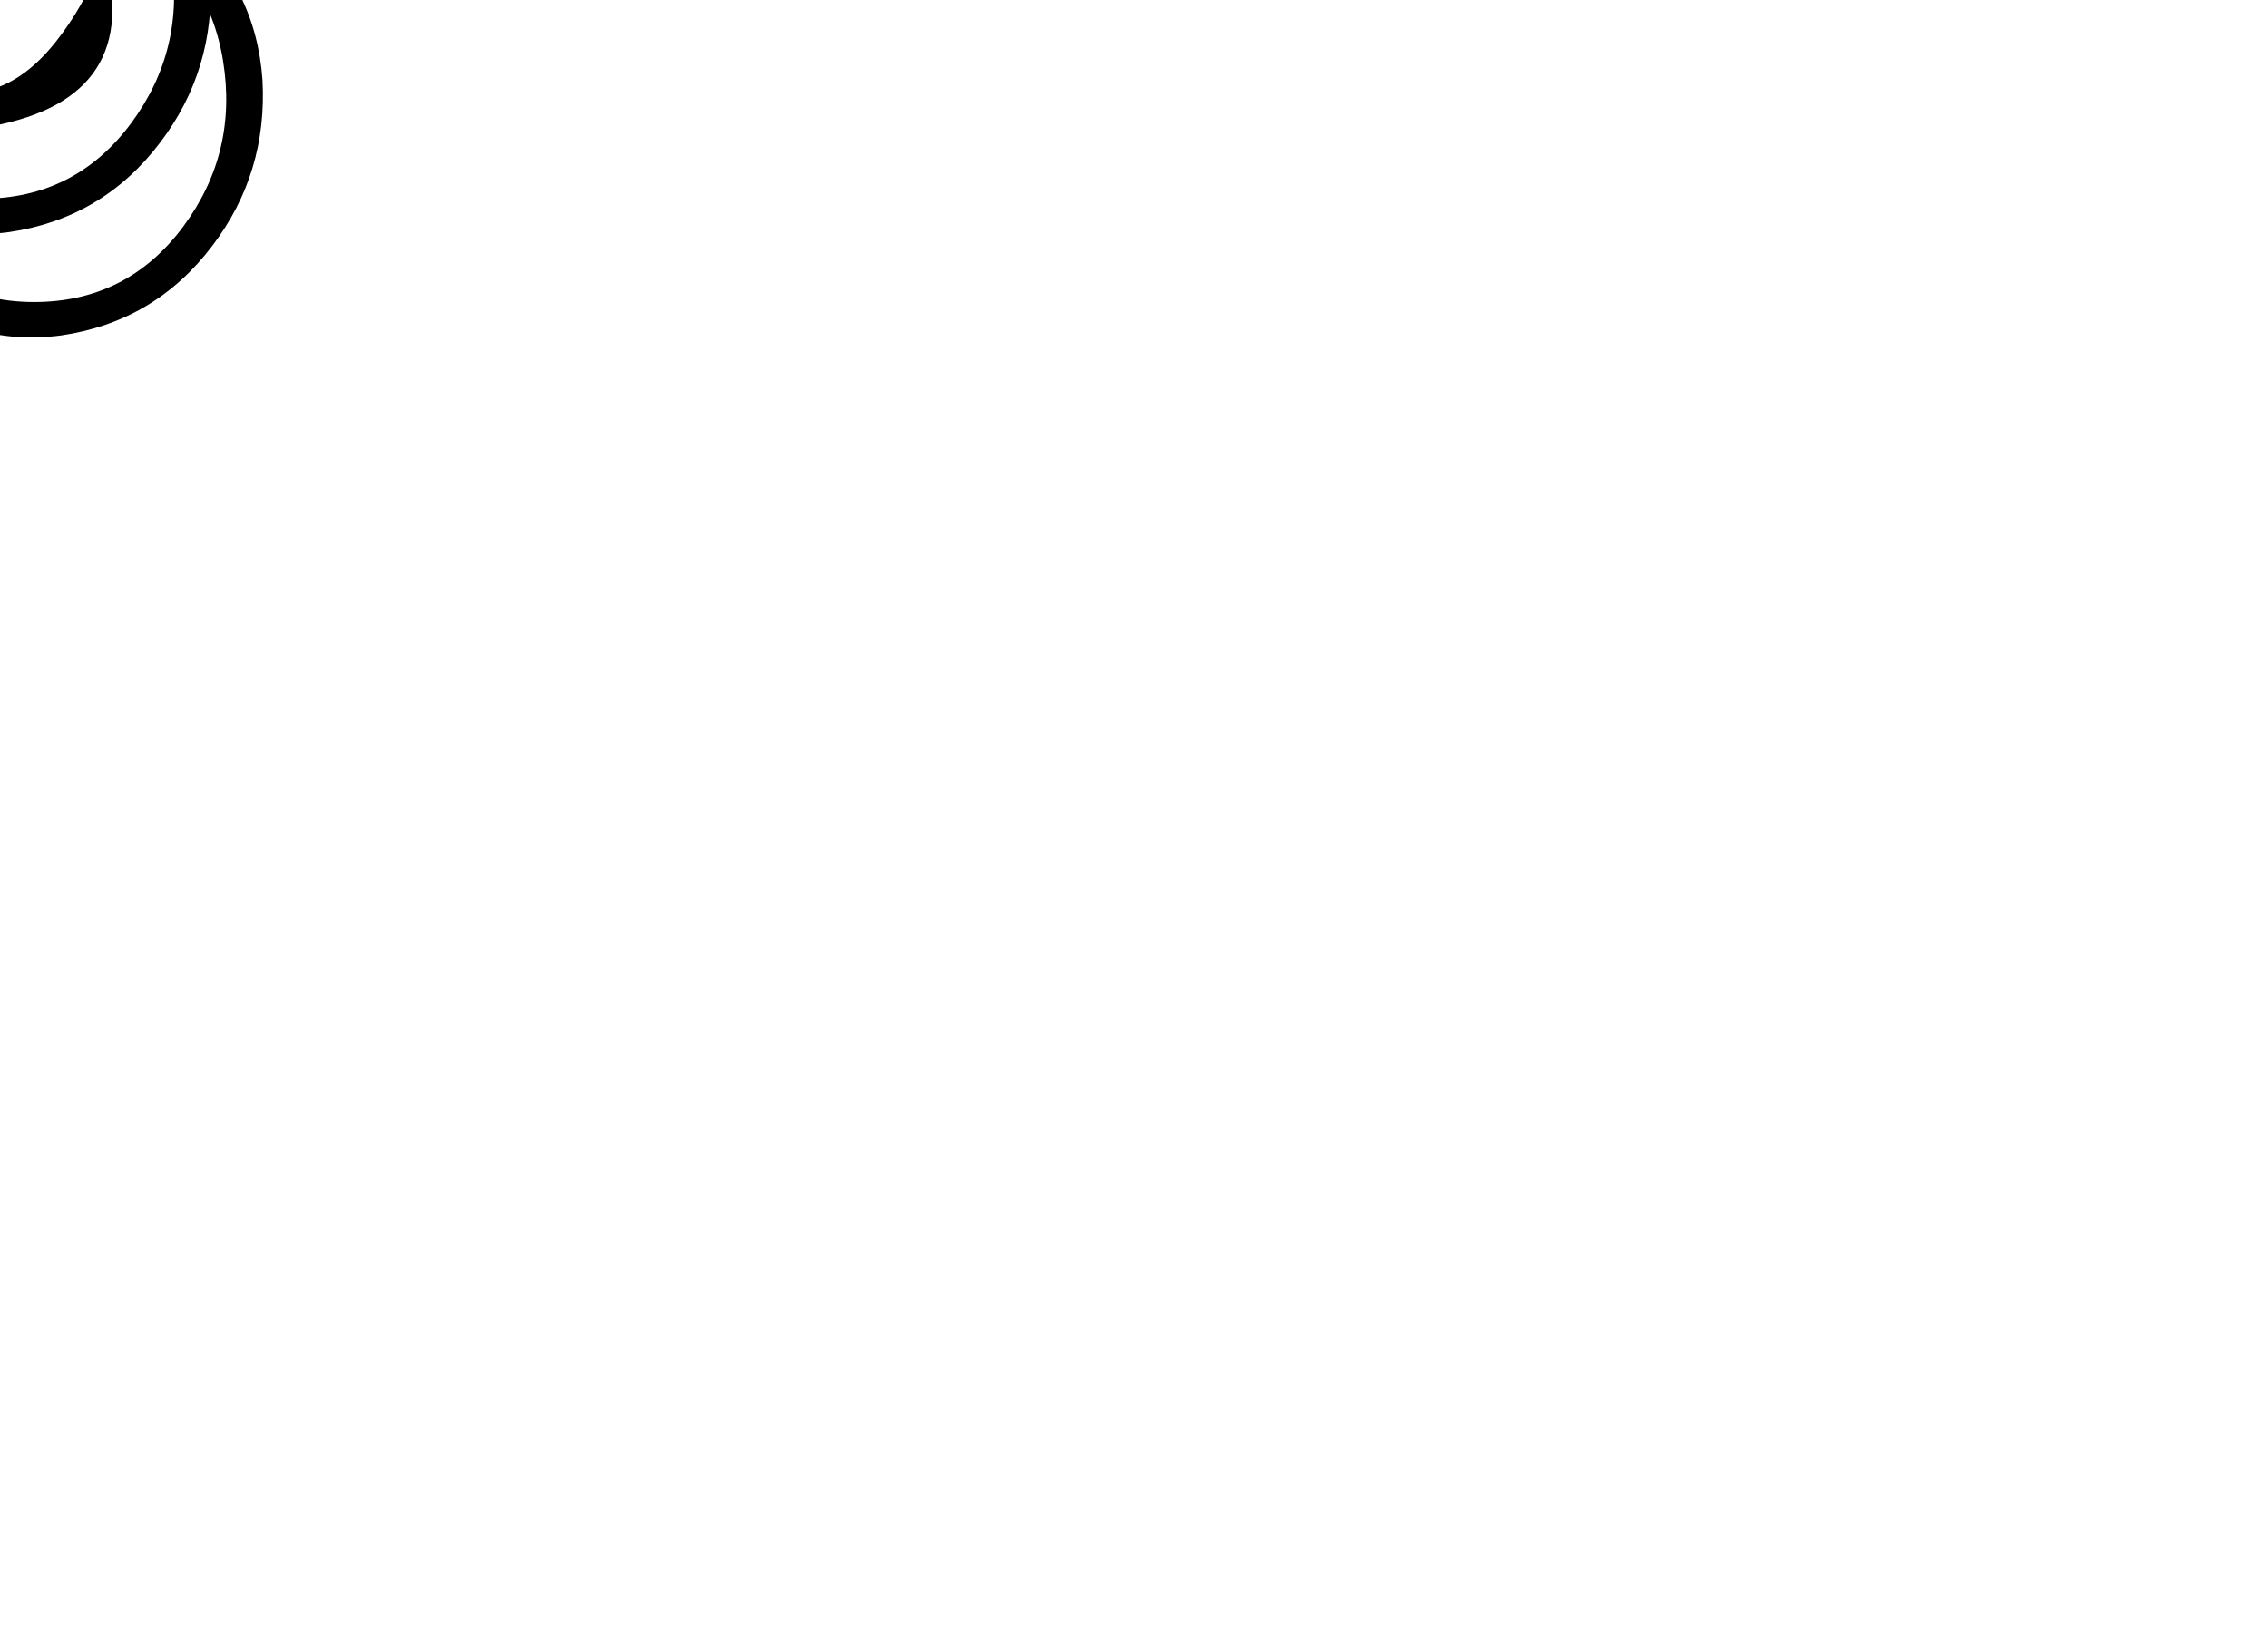
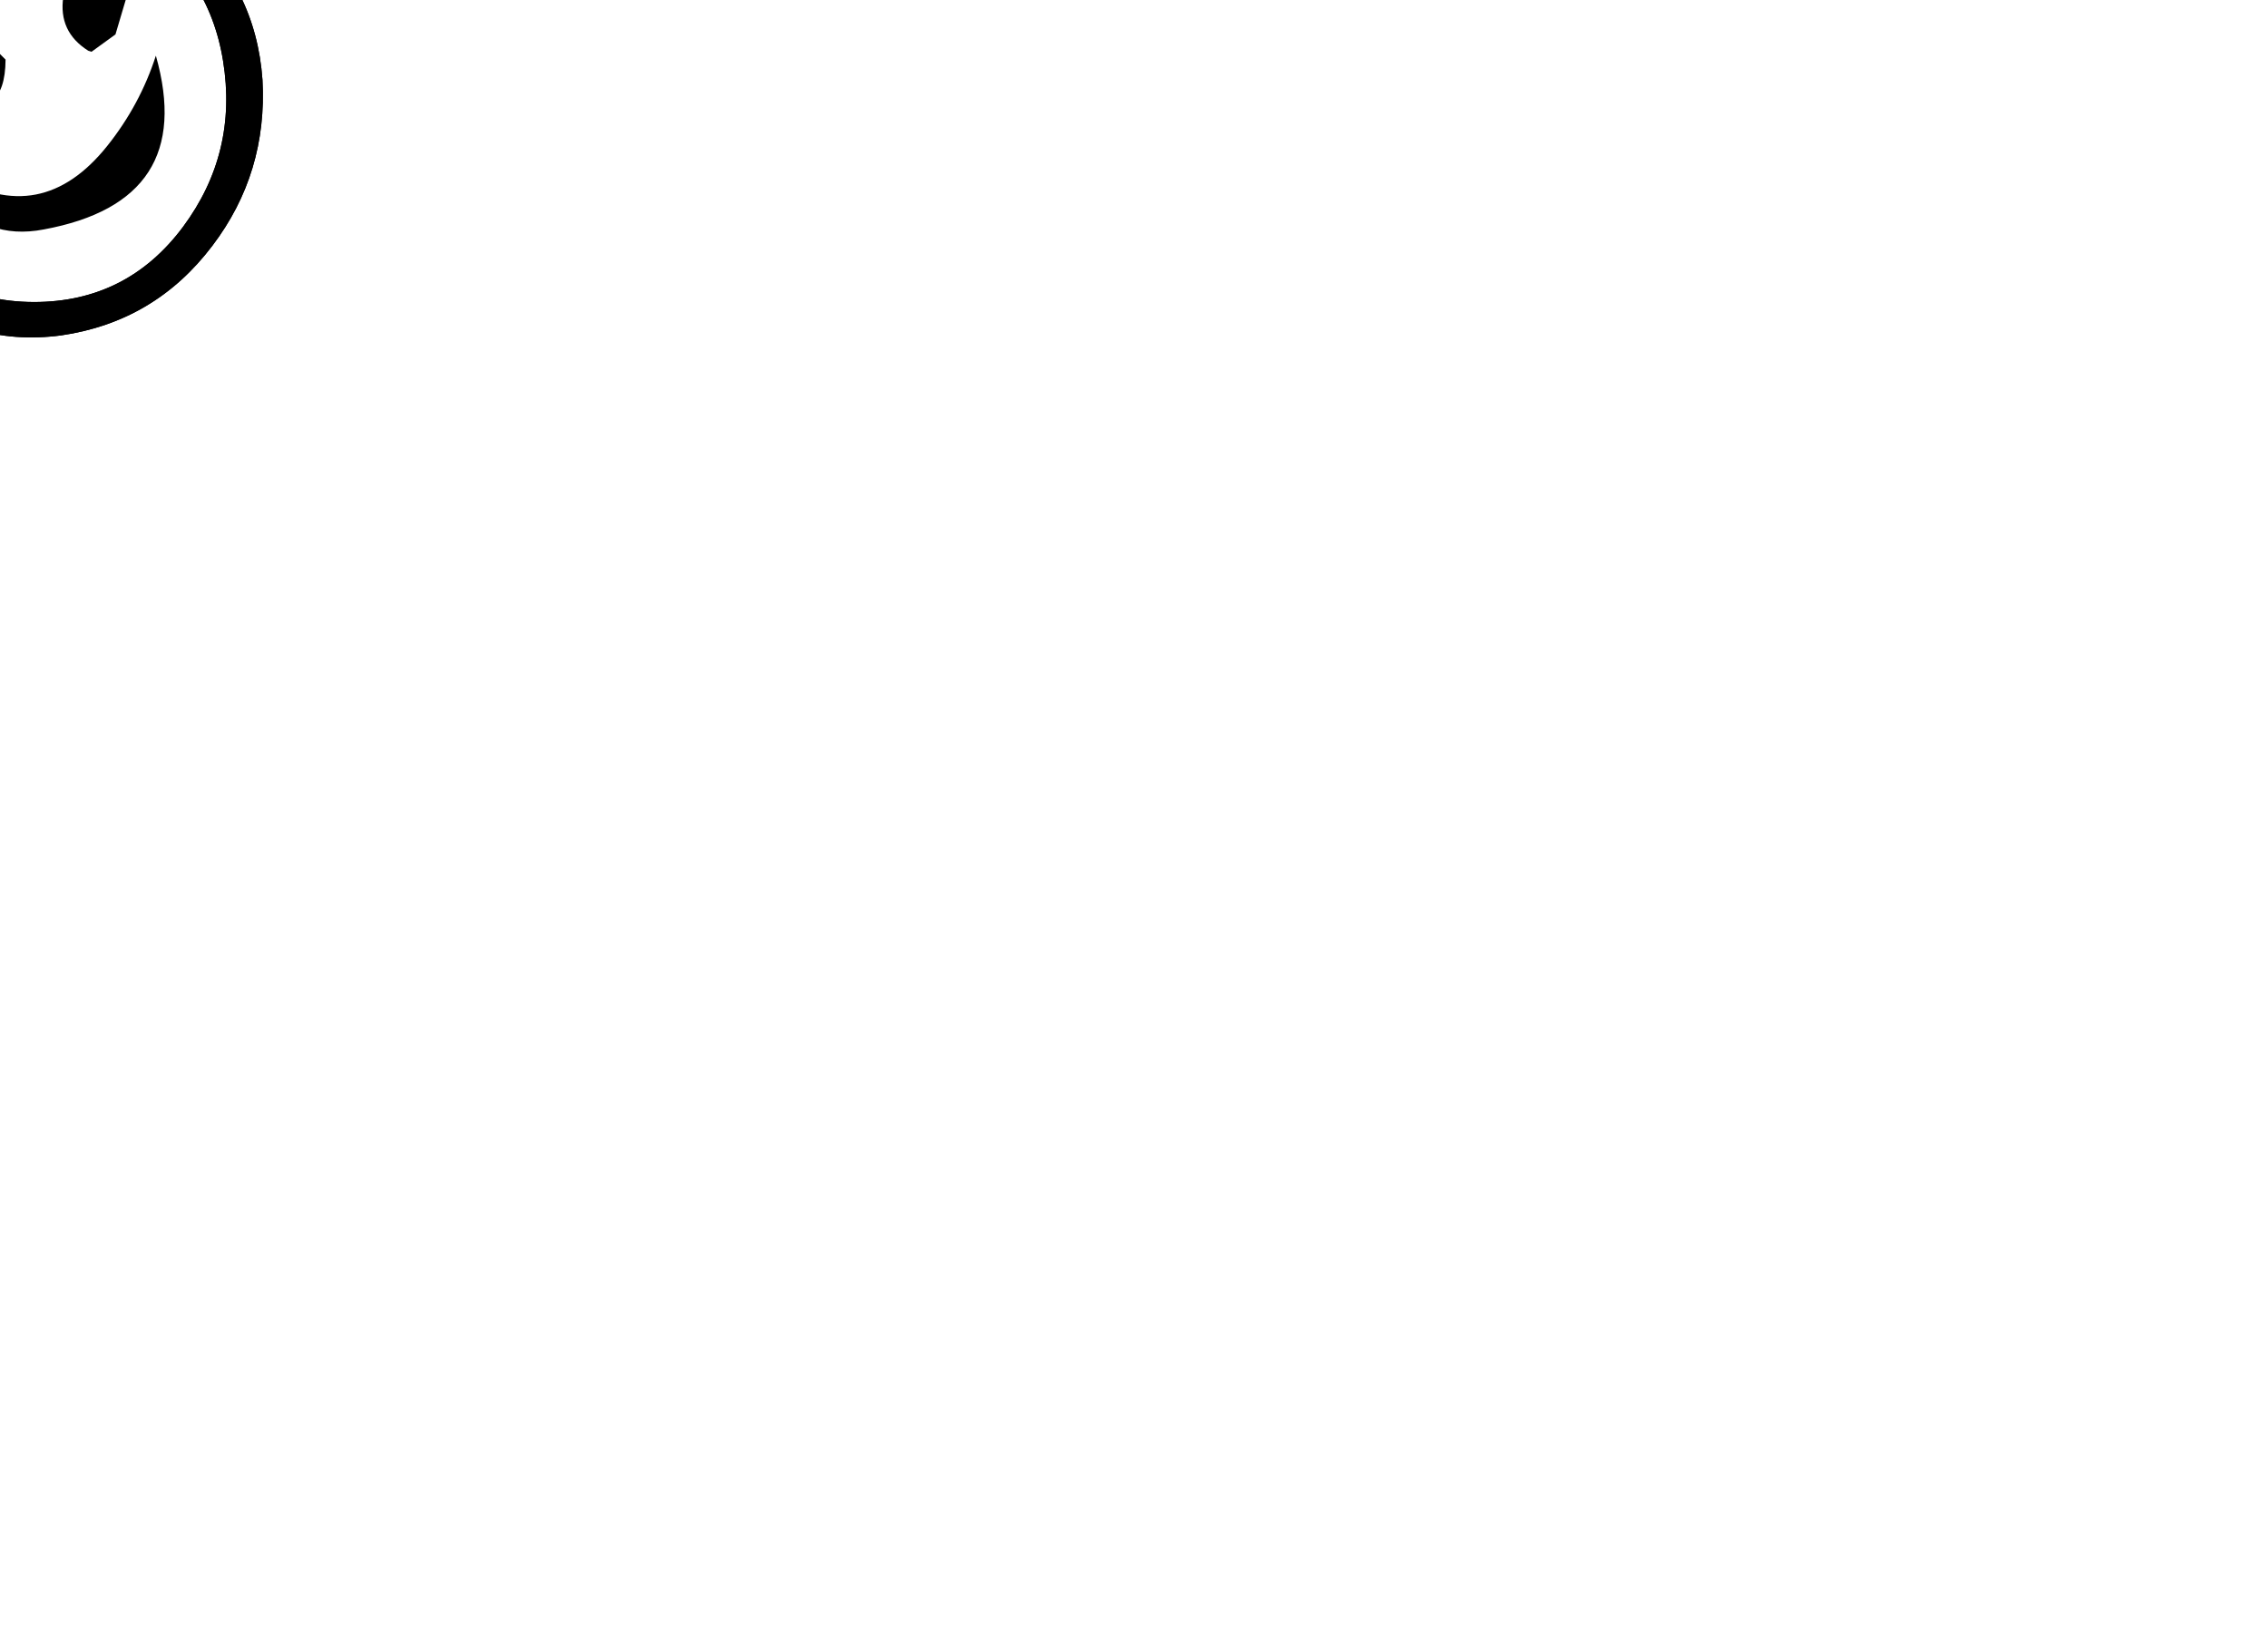
<svg xmlns="http://www.w3.org/2000/svg" xmlns:xlink="http://www.w3.org/1999/xlink" version="1.1" preserveAspectRatio="none" x="0px" y="0px" width="550px" height="400px" viewBox="0 0 550 400">
  <defs>
    <g id="Parts_Heads_headColorMC_16_Layer1_0_FILL">
      <path fill="#000000" stroke="none" d=" M 126.4 96.2 Q 124.8 73.65 107.7 58.9 90 43.65 67.1 47.8 44.95 51.85 31.95 70.05 19.4 87.6 20.8 109.25 22.25 131.4 38.5 146.15 55.05 161.15 77.55 158.2 100.3 154.9 114.25 136.45 127.65 118.8 126.4 96.2 M 91.45 57.55 L 94.6 58.25 Q 113.35 69.95 116.85 91.65 120.45 113.9 107.15 131.85 93.55 150.1 71 150.1 46.85 150.05 35.6 129.3 24.7 109.25 35.8 89.7 47.1 69.9 69.1 64.3 L 68.1 62.5 45.55 66.5 Q 66.85 52.95 91.45 57.55 M 51.45 119.45 L 49.95 123.8 Q 59.2 135.25 73.35 132.5 110.55 125.65 100.55 90.35 96.7 102.3 88.75 112.25 72.8 132.2 51.45 119.45 M 62.05 89.25 Q 57.05 87.85 53.05 90.8 49.75 94.75 50.45 100.1 L 50.6 100.8 Q 64 106.65 64.1 91.3 L 62.05 89.25 M 84.15 89.15 L 84.95 89.4 90.75 85.2 93.6 75.6 Q 86.25 69.05 78.5 75.7 L 78.1 76.1 Q 76.85 84.55 84.15 89.15 Z" />
    </g>
    <g id="Parts_Heads_headColorMC2_16_Layer3_0_FILL">
      <path fill="#000000" stroke="none" d=" M 126.4 96.2 Q 124.8 73.65 107.7 58.9 90 43.65 67.1 47.8 44.95 51.85 31.95 70.05 19.4 87.6 20.8 109.25 22.25 131.4 38.5 146.15 55.05 161.15 77.55 158.2 100.3 154.9 114.25 136.45 127.65 118.8 126.4 96.2 M 91.45 57.55 L 94.6 58.25 Q 113.35 69.95 116.85 91.65 120.45 113.9 107.15 131.85 93.55 150.1 71 150.1 46.85 150.05 35.6 129.3 24.7 109.25 35.8 89.7 47.1 69.9 69.1 64.3 L 68.1 62.5 45.55 66.5 Q 66.85 52.95 91.45 57.55 Z" />
    </g>
  </defs>
+   <g transform="matrix( 1, 0, 0, 1, -62.75,-76.85) ">
+     <g transform="matrix( 1, 0, 0, 1, 0,0) ">
+       <use xlink:href="#Parts_Heads_headColorMC_16_Layer1_0_FILL" />
+     </g>
+   </g>
+   <g transform="matrix( 1, 0, 0, 1, -62.75,-76.85) ">
+     <g transform="matrix( 1, 0, 0, 1, 0,0) ">
+       <use xlink:href="#Parts_Heads_headColorMC2_16_Layer3_0_FILL" />
+     </g>
+   </g>
  <g transform="matrix( 1, 0, 0, 1, -62.75,-76.85) ">
    <g id="hat1" transform="matrix( 0.9839172, -0.175293, 0.175293, 0.9839172, 45.2,78.25) ">
      <g id="colorMC" transform="matrix( 0.9999847, 0, 0, 0.9999847, 0,0) " />
      <g id="colorMC2" transform="matrix( 1, 0, 0, 1, 0,0) " />
    </g>
    <g id="hat2" transform="matrix( 0.9733734, -0.2247314, 0.2247314, 0.9733734, 38,60.6) ">
      <g id="colorMC_FL" transform="matrix( 0.9999847, 0, 0, 0.9999847, 0,0) " />
      <g id="colorMC2_FL" transform="matrix( 1, 0, 0, 1, 0,0) " />
    </g>
    <g id="hat3" transform="matrix( 0.9602661, -0.2753754, 0.2753754, 0.9602661, 26,48.4) ">
      <g id="colorMC_FL_FL" transform="matrix( 0.9999847, 0, 0, 0.9999847, 0,0) " />
      <g id="colorMC2_FL_FL" transform="matrix( 1, 0, 0, 1, 0,0) " />
    </g>
    <g id="hat4" transform="matrix( 0.9445801, -0.3252411, 0.3252411, 0.9445801, 18.85,34.5) ">
      <g id="colorMC_FL_FL_FL" transform="matrix( 0.9999847, 0, 0, 0.9999847, 0,0) " />
      <g id="colorMC2_FL_FL_FL" transform="matrix( 1, 0, 0, 1, 0,0) " />
    </g>
  </g>
-   <g transform="matrix( 1, 0, 0, 1, -75.4,-101.9) ">
-     <g transform="matrix( 1, 0, 0, 1, 0,0) ">
-       <use xlink:href="#Parts_Heads_headColorMC_16_Layer1_0_FILL" />
-     </g>
-   </g>
-   <g transform="matrix( 1, 0, 0, 1, -62.75,-76.85) ">
-     <g transform="matrix( 1, 0, 0, 1, 0,0) ">
-       <use xlink:href="#Parts_Heads_headColorMC2_16_Layer3_0_FILL" />
-     </g>
-   </g>
</svg>
